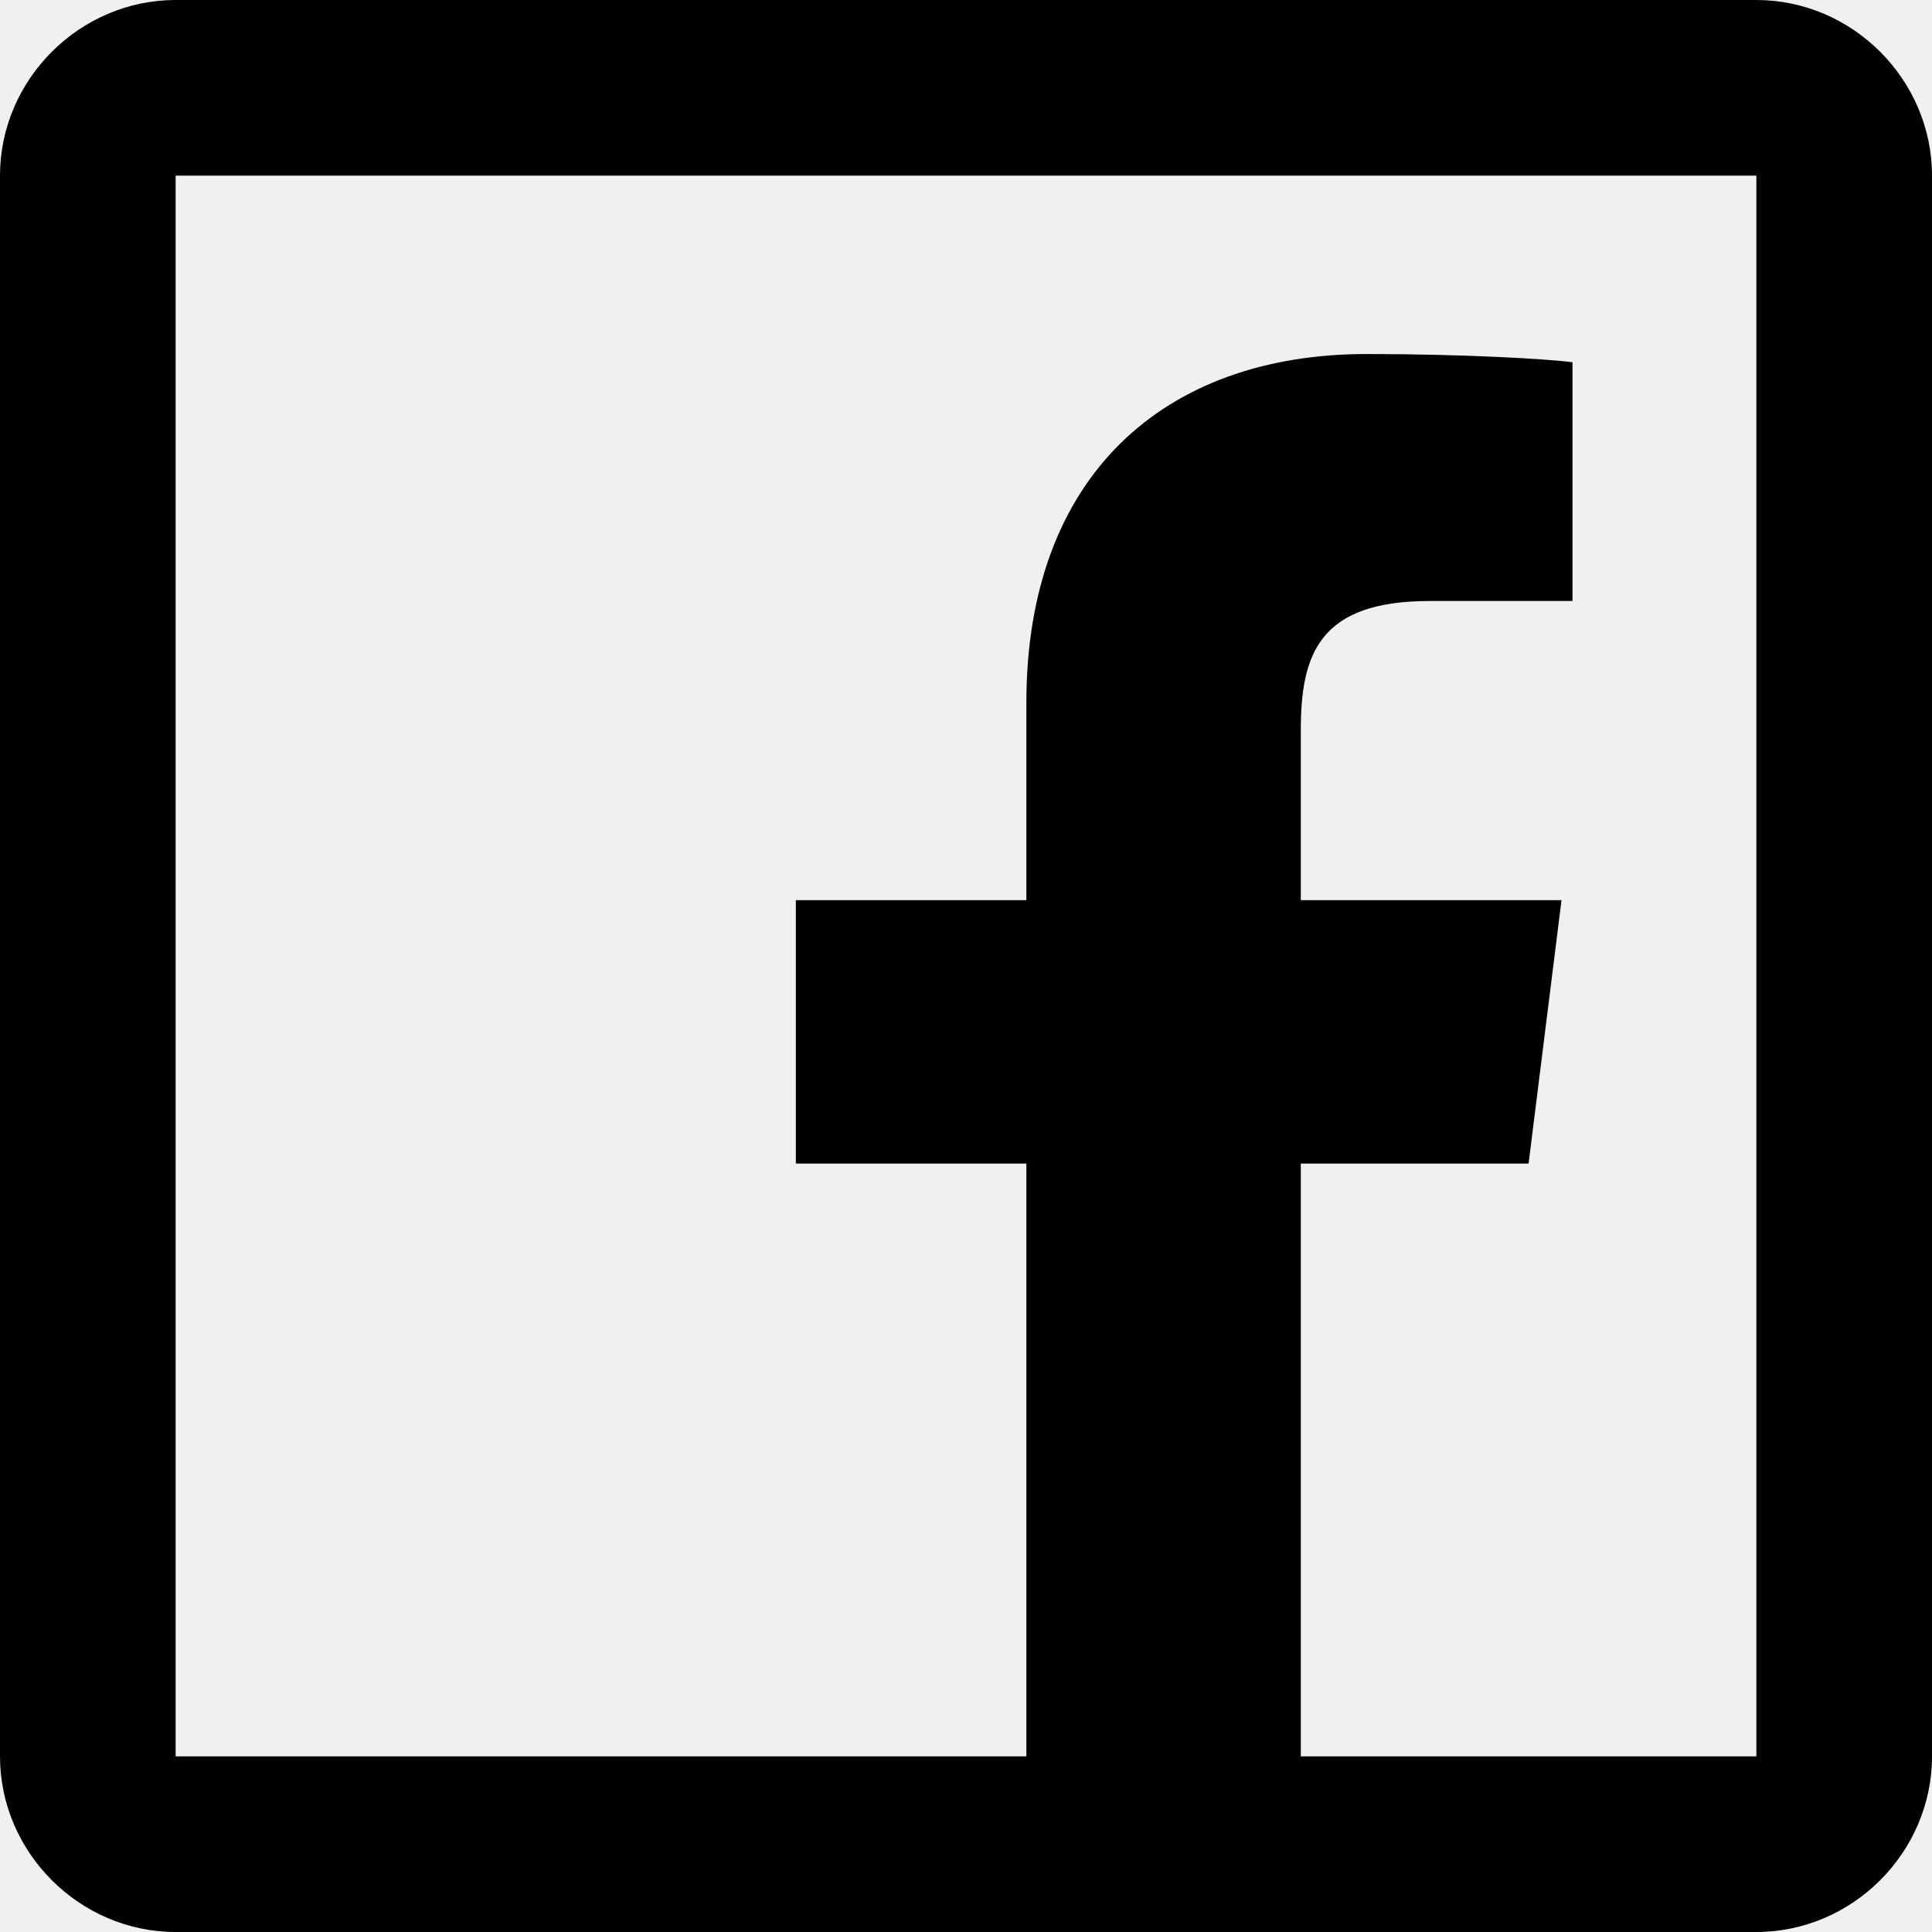
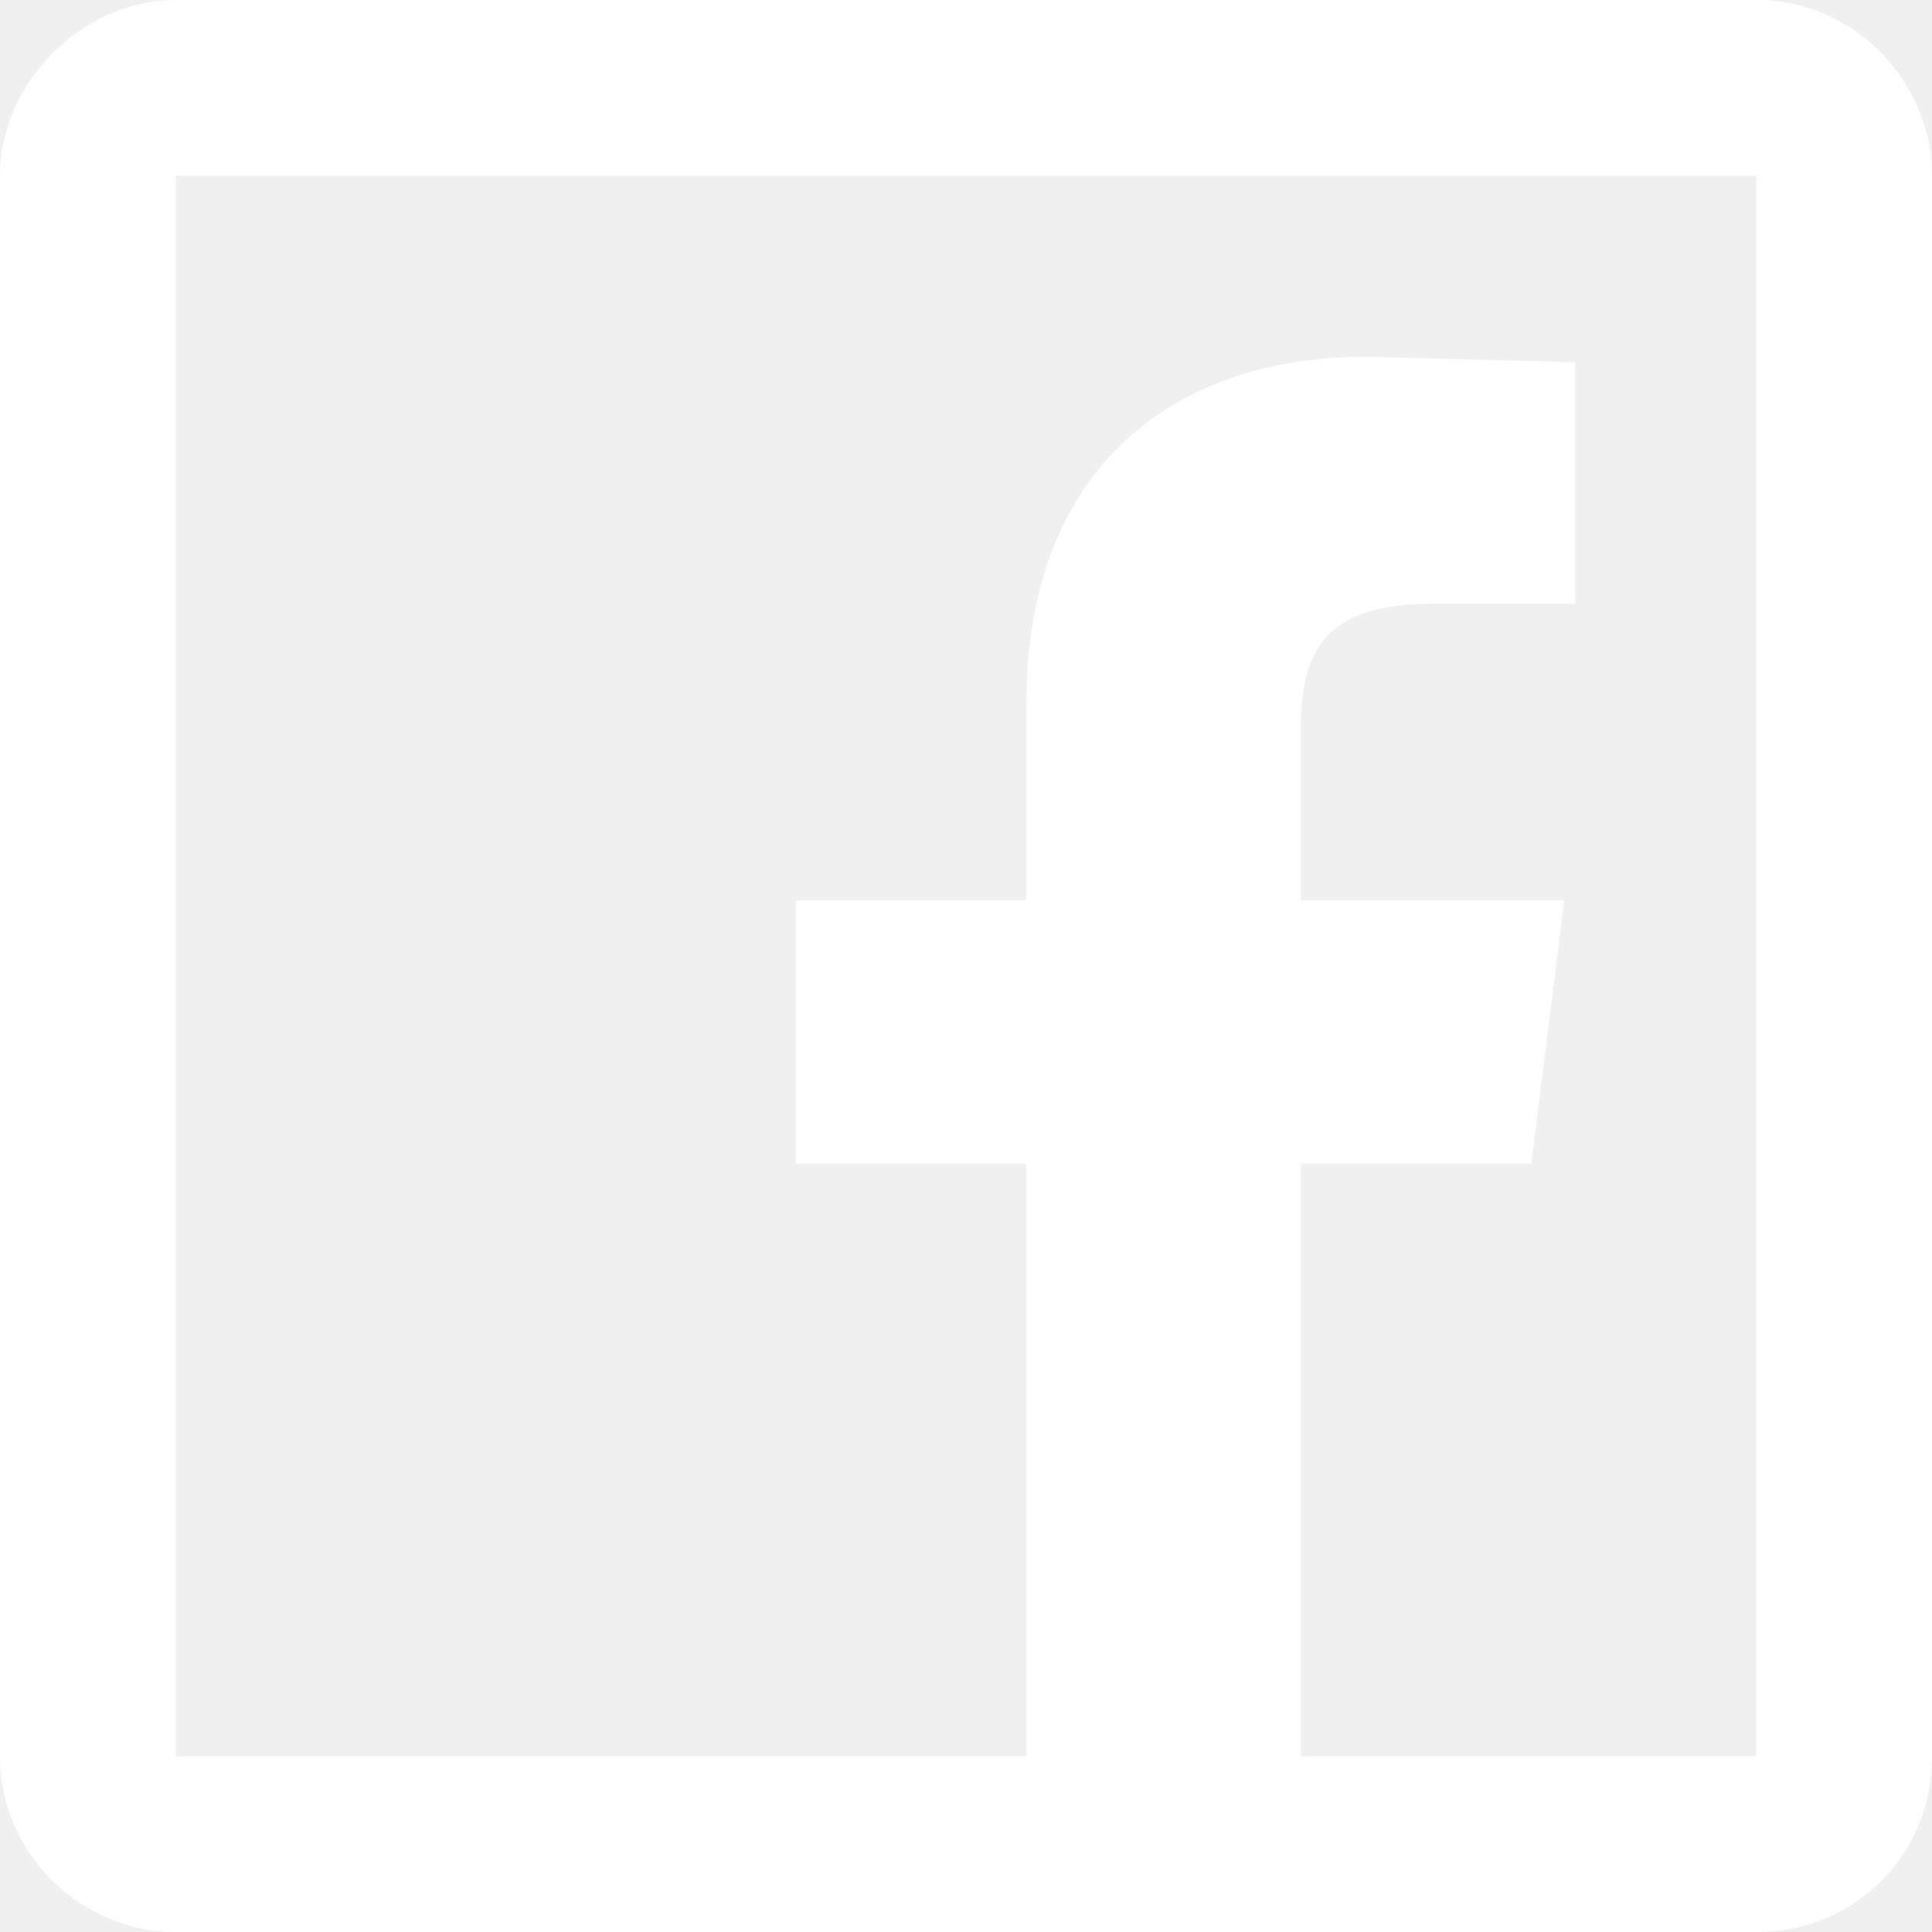
- <svg class="{{ with .class }}{{ . }} {{ end }}icon icon-facebook" width="24" height="24" viewBox="0 0 352 352">
-   <path d="m0 32v288c0 17.5 14.5 32 32 32h288c17.5 0 32-14.5 32-32v-288c0-17.5-14.5-32-32-32h-288c-17.5 0-32 14.5-32 32zm320 0v288h-83v-108h41.5l6-48h-47.5v-31c0-14 3.5-23.5 23.5-23.5h26v-43.5c-4.4-.6-19.8-1.5-37.5-1.5-36.9 0-62 22.2-62 63.5v36h-42v48h42v108h-155v-288z" />
+ <svg xmlns="http://www.w3.org/2000/svg" width="24" height="24" class="{{ with .class }}{{ . }} {{ end }}icon icon-facebook" viewBox="0 0 352 352">
+   <path fill="#fff" d="M0 32v288c0 18 15 32 32 32h288c18 0 32-14 32-32V32c0-17-14-32-32-32H32C15 0 0 15 0 32zm320 0v288h-83V212h42l6-48h-48v-31c0-14 4-23 24-23h26V66l-38-1c-37 0-62 22-62 63v36h-42v48h42v108H32V32z" />
</svg>
